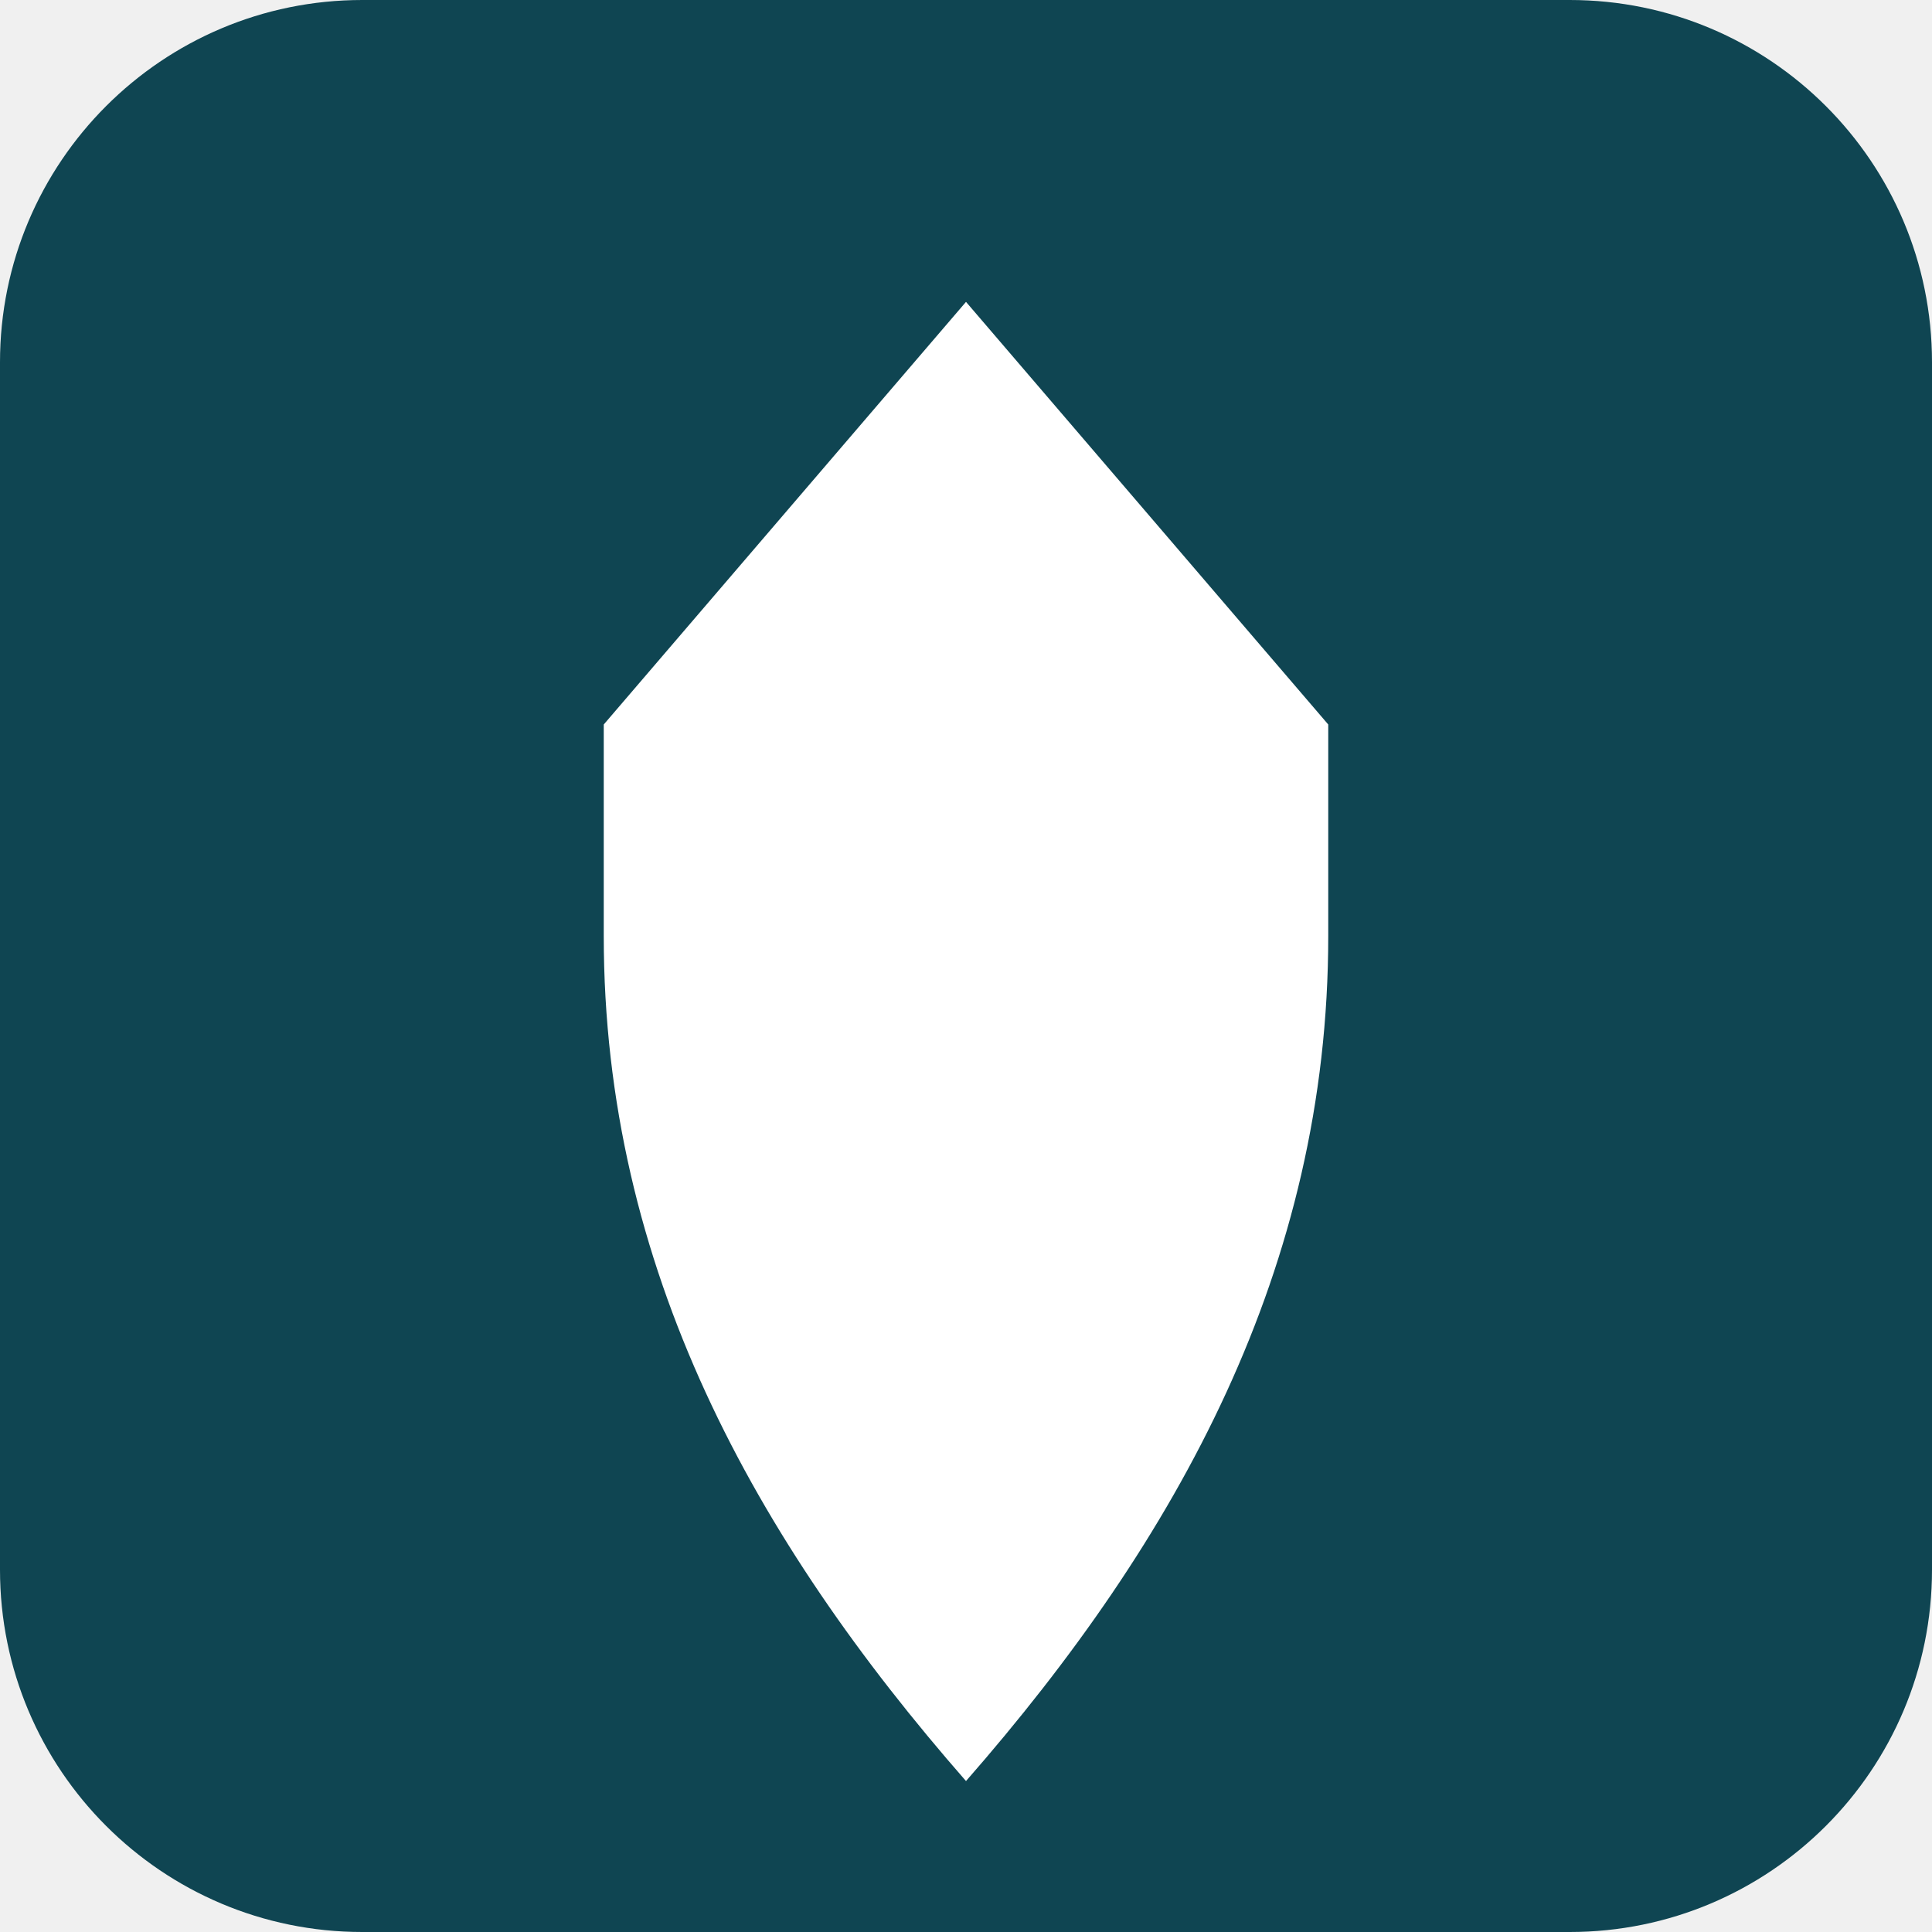
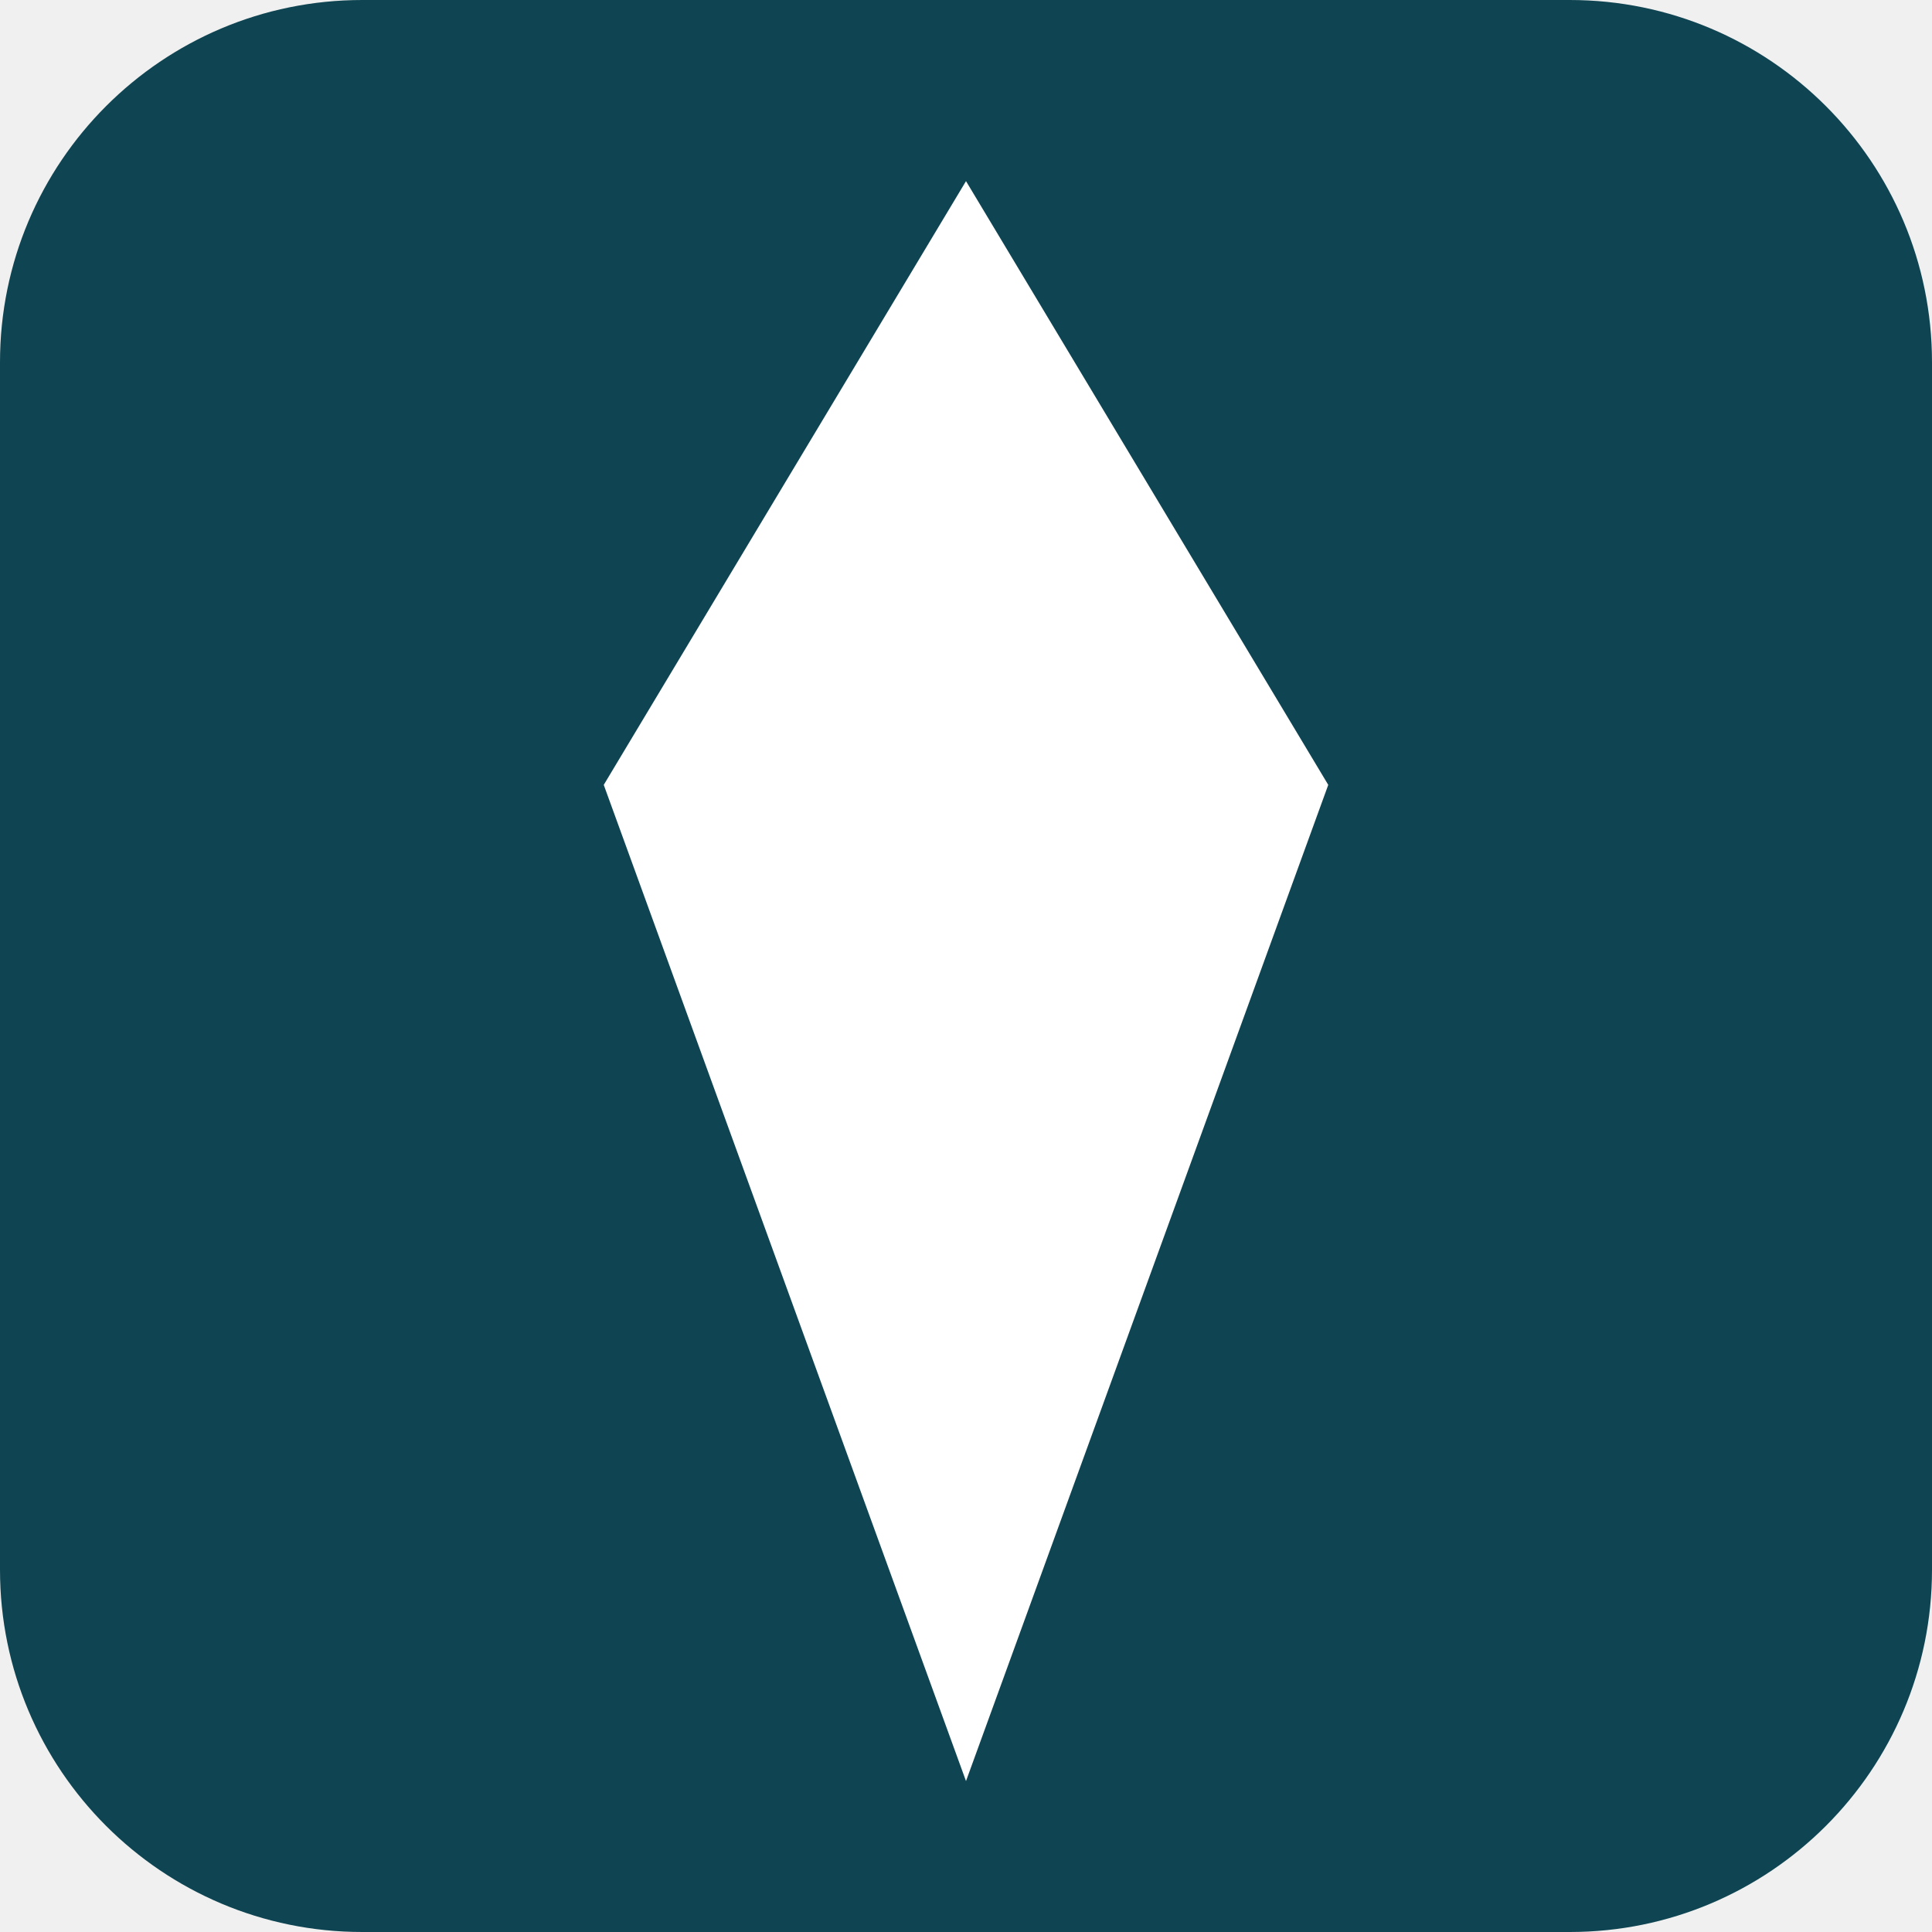
<svg xmlns="http://www.w3.org/2000/svg" viewBox="0 0 64 64" role="img" aria-label="Senklot">
-   <rect width="64" height="64" rx="12" fill="#0f4552" />
-   <path d="M32 10 L44 24 V31 C44 42 39 51 32 59 C25 51 20 42 20 31 V24 Z" fill="#ffffff" />
+   <rect width="64" height="64" rx="12" fill="#0F4552" />
+   <path d="M32 6 L44 26 L32 59 L20 26 Z" fill="#FFFFFF" />
</svg>
